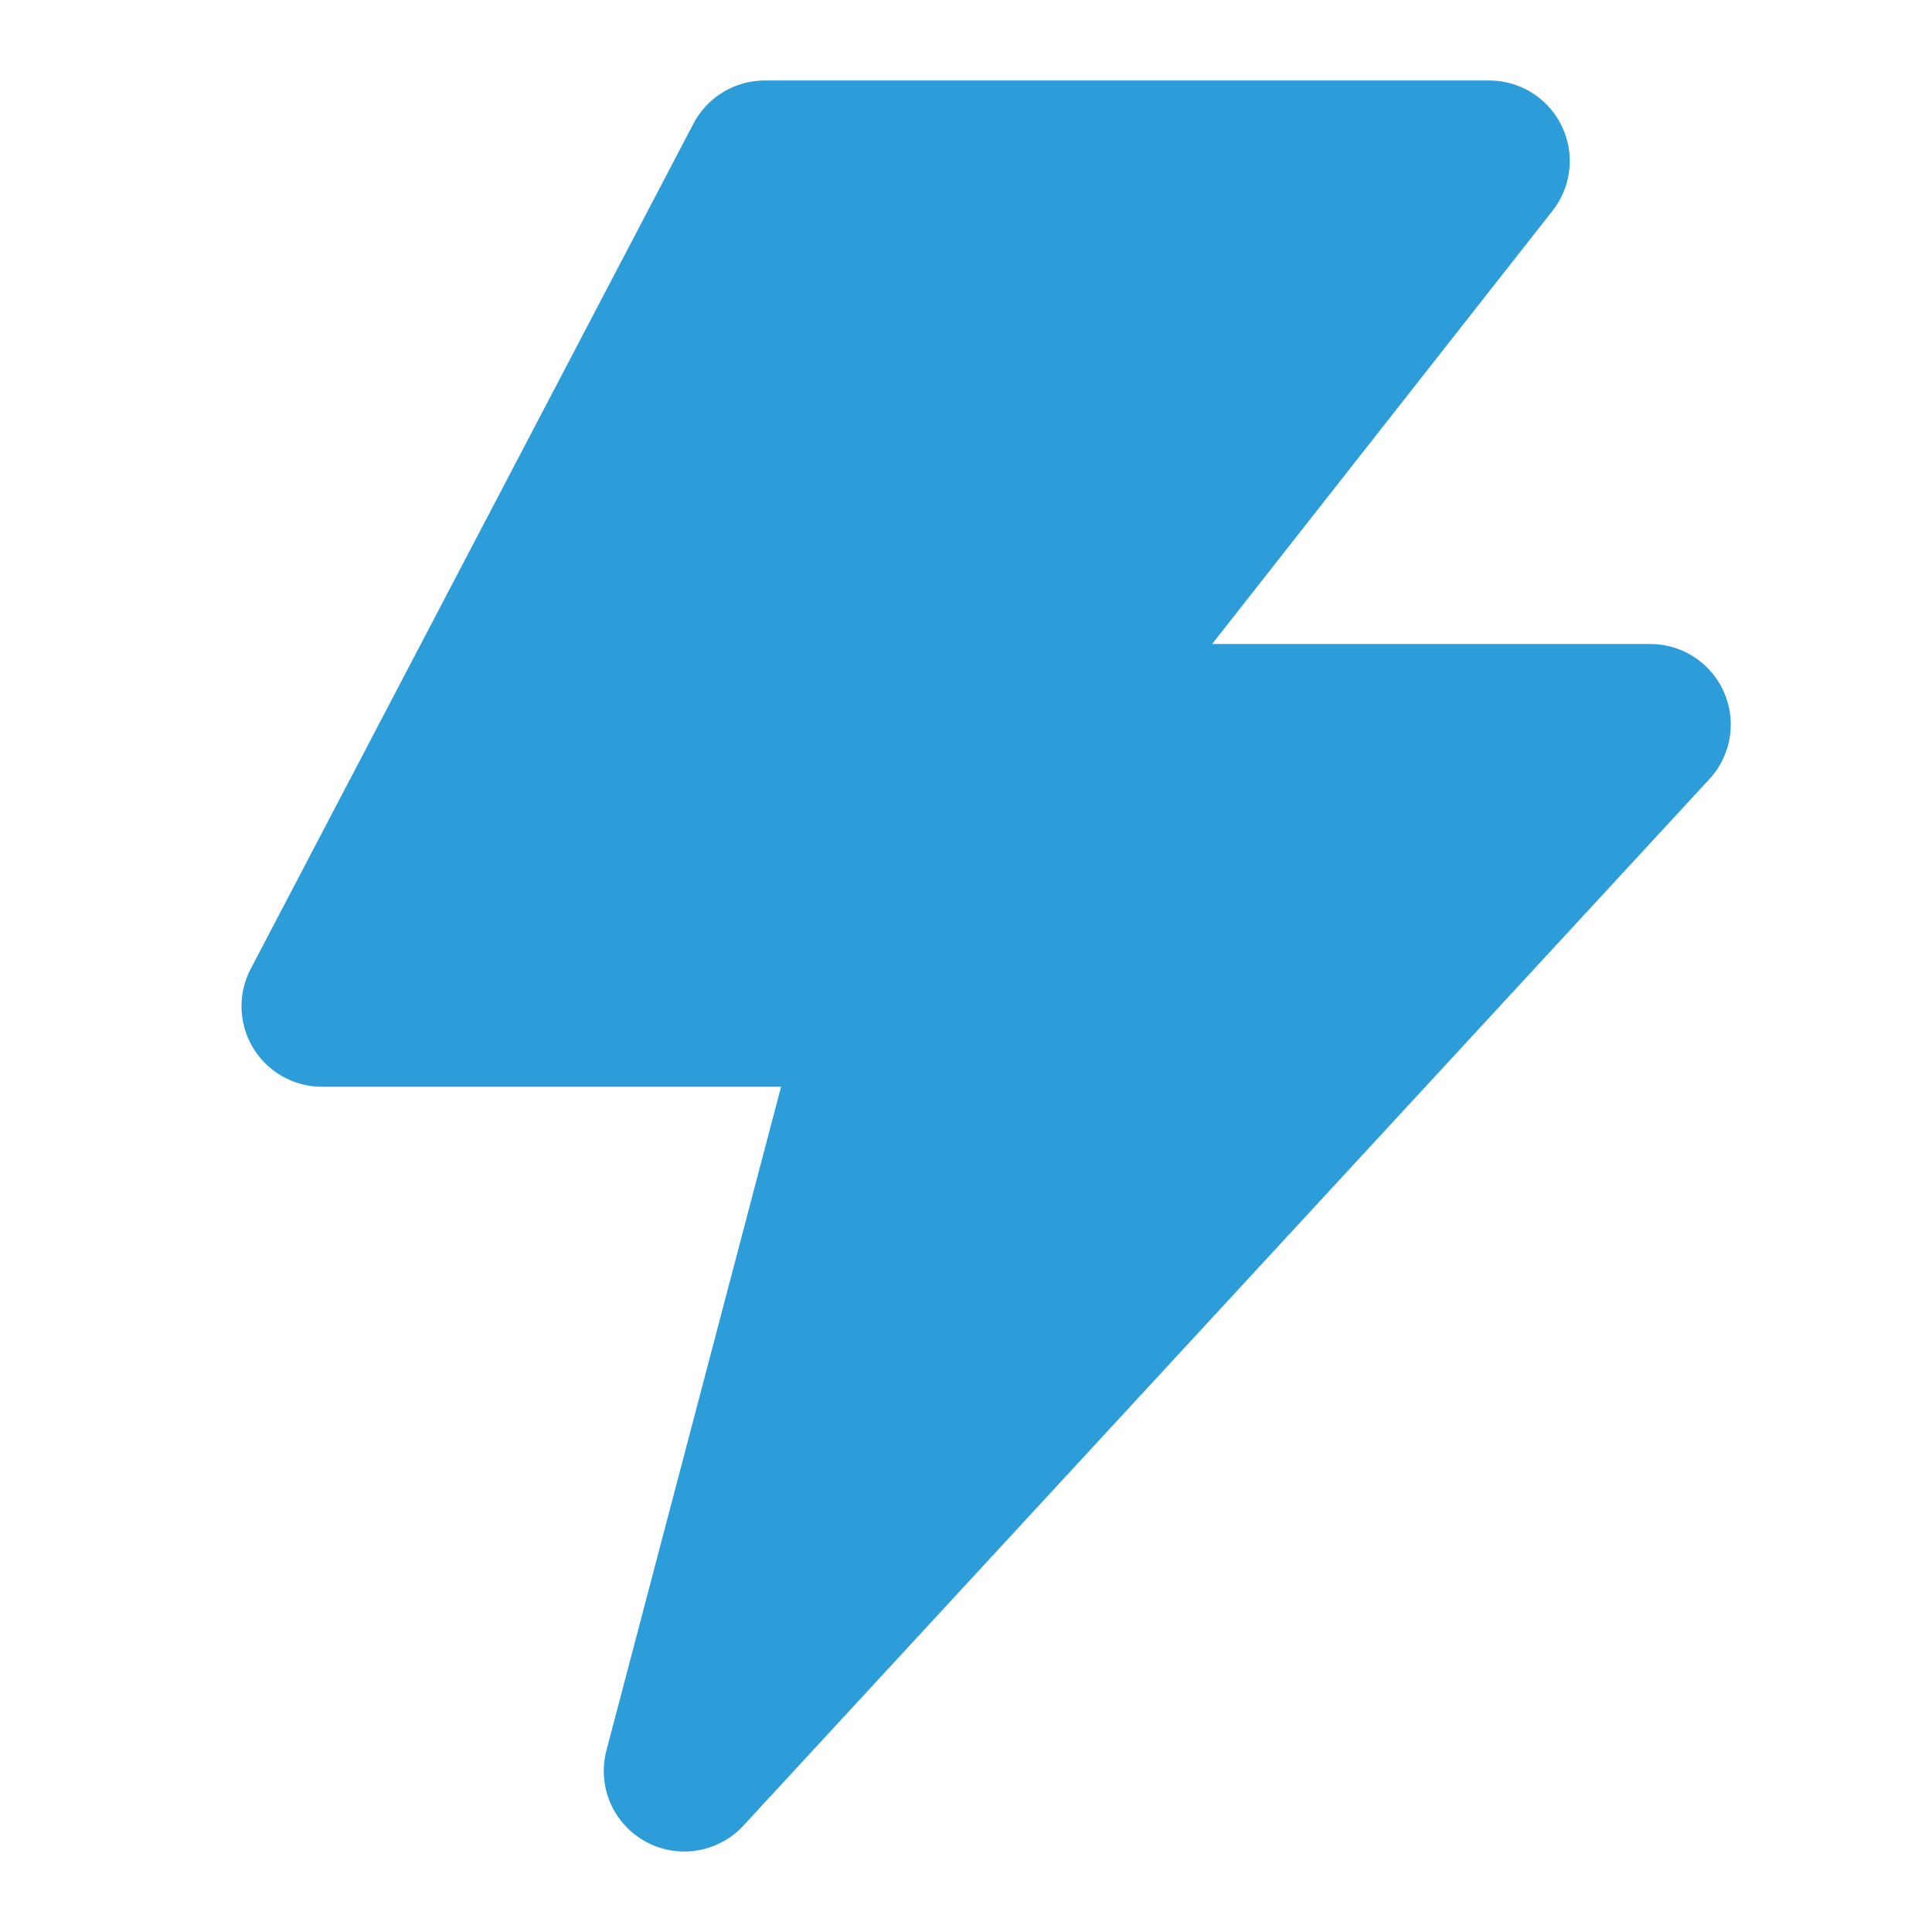
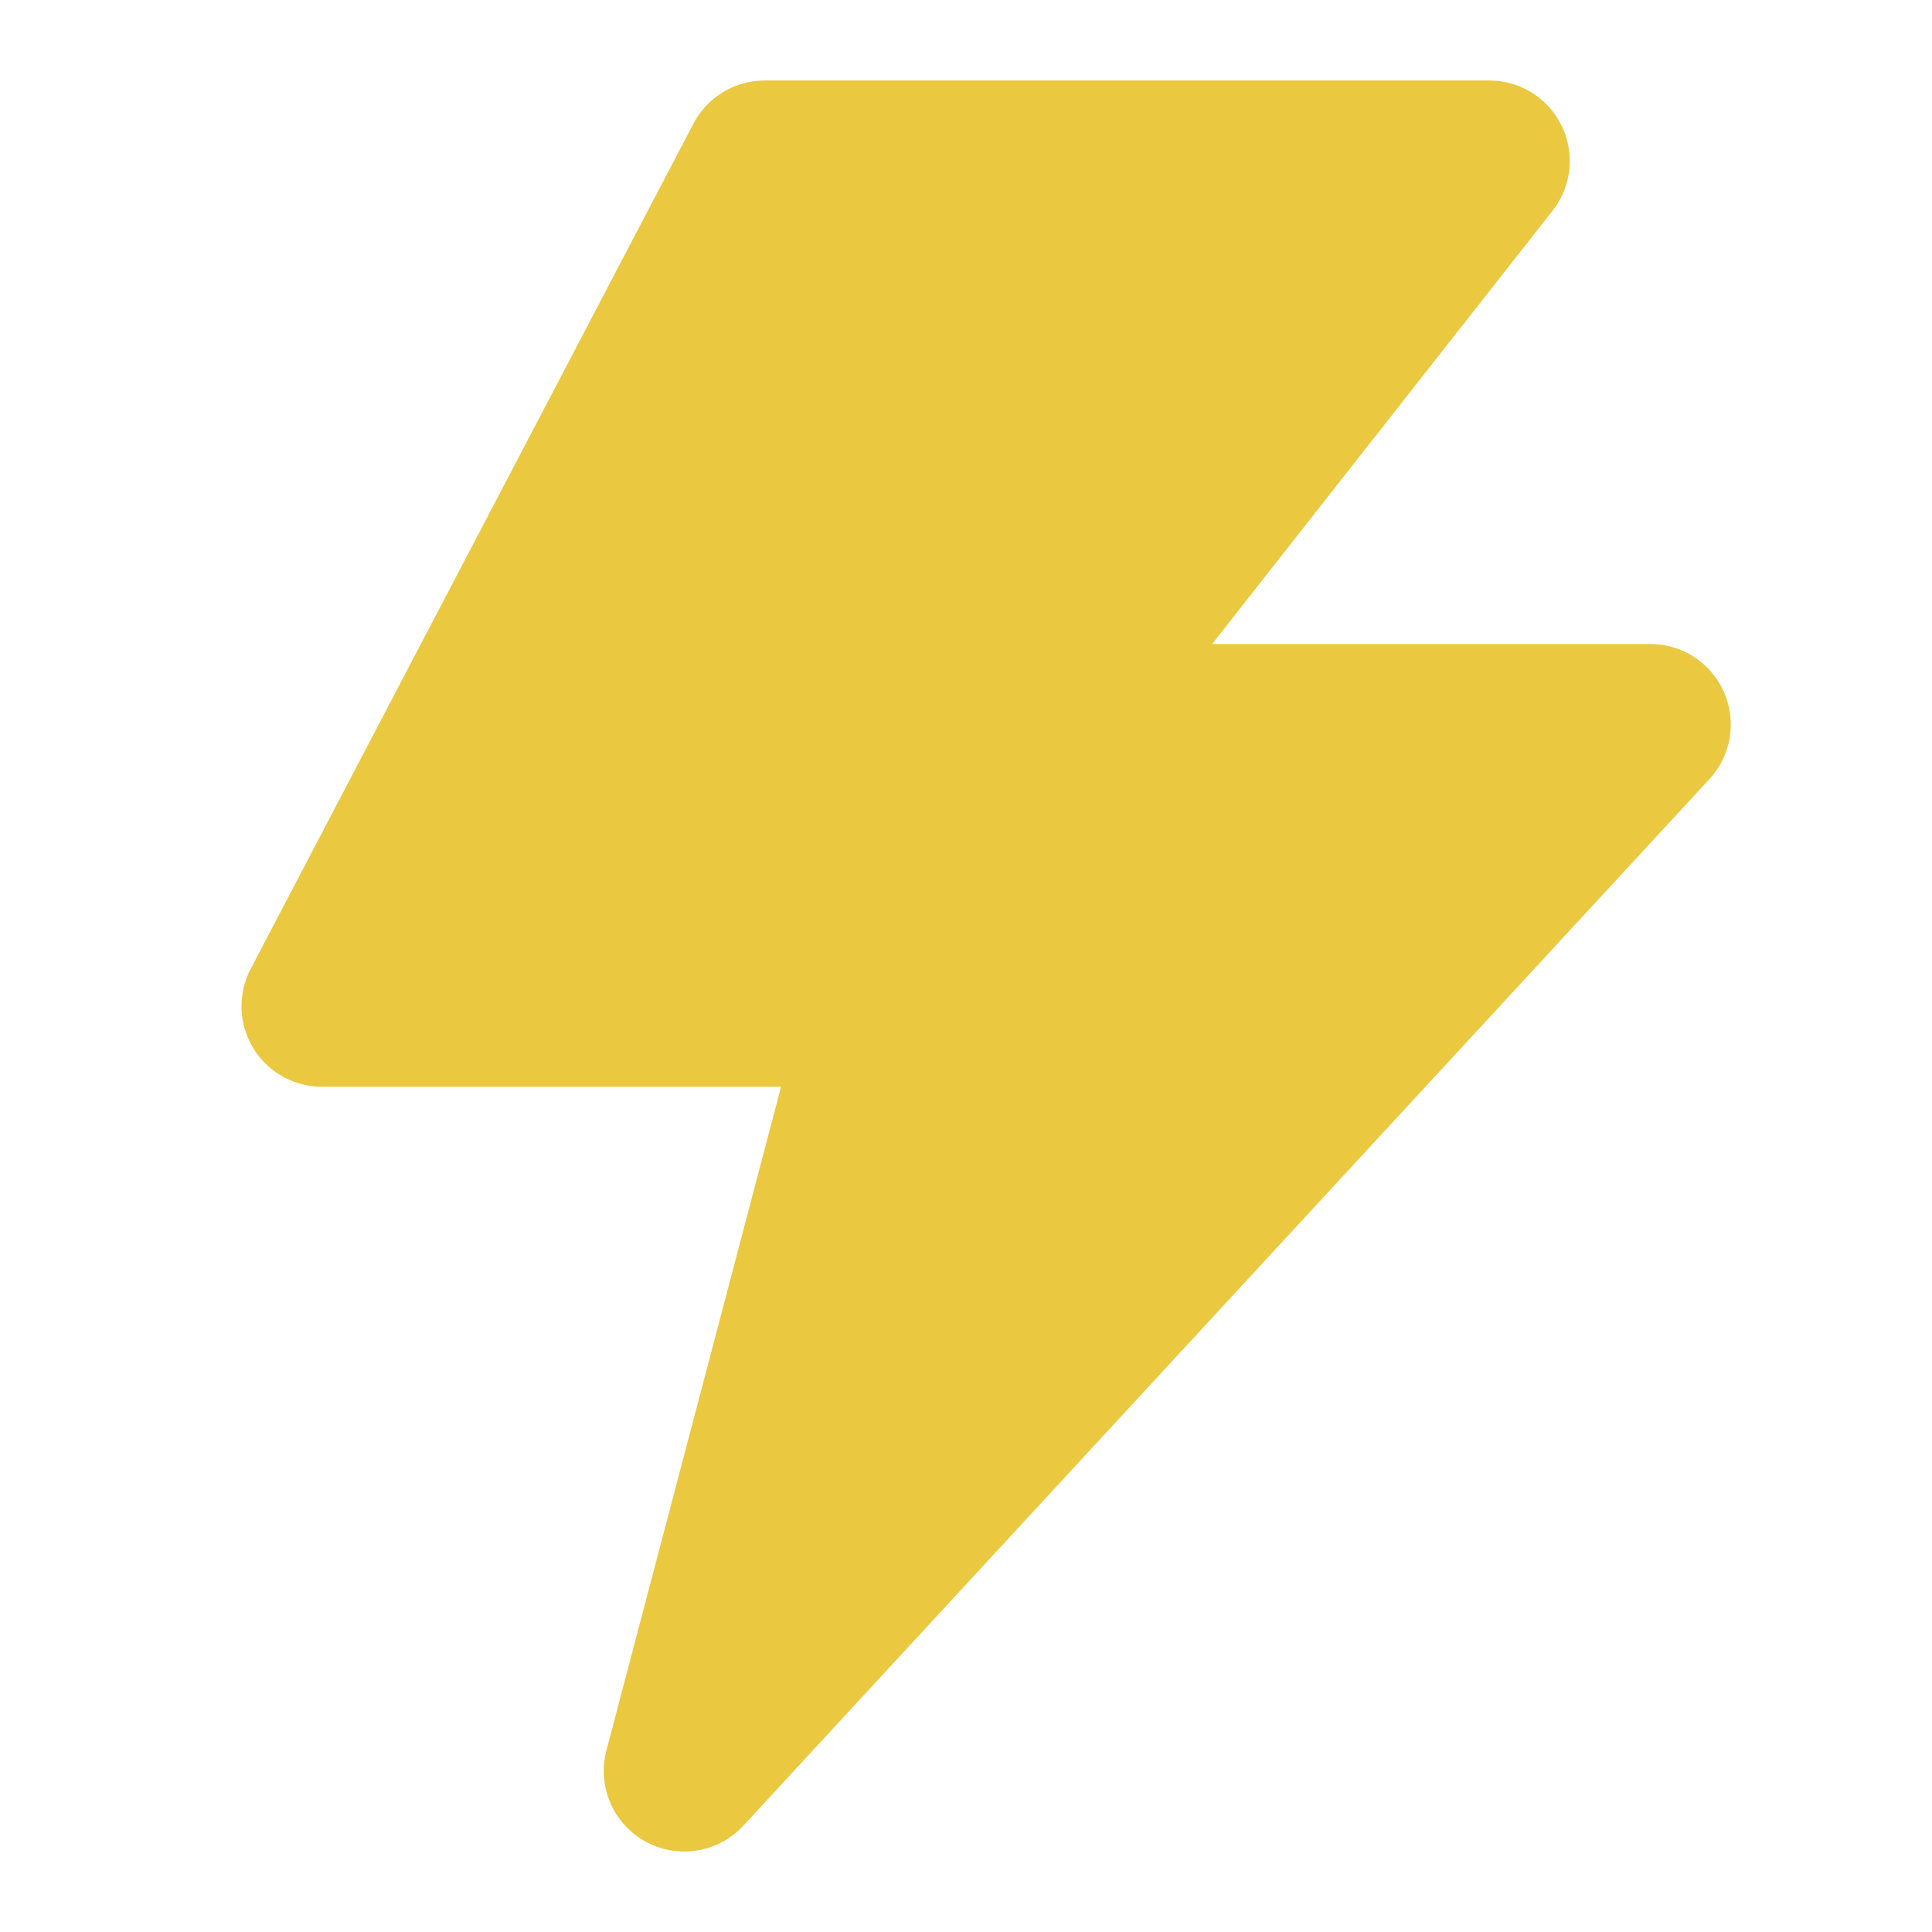
<svg xmlns="http://www.w3.org/2000/svg" width="24" height="24" viewBox="0 0 48 48" fill="none">
-   <path d="M19 4H37L26 18H41L17 44L22 25H8L19 4Z" fill="#2c9dd9" stroke="#2c9dd9" stroke-width="4" stroke-linejoin="round" />
+   <path d="M19 4H37L26 18H41L17 44L22 25H8L19 4Z" fill="#eac840" stroke="#eac840" stroke-width="4" stroke-linejoin="round" />
</svg>
